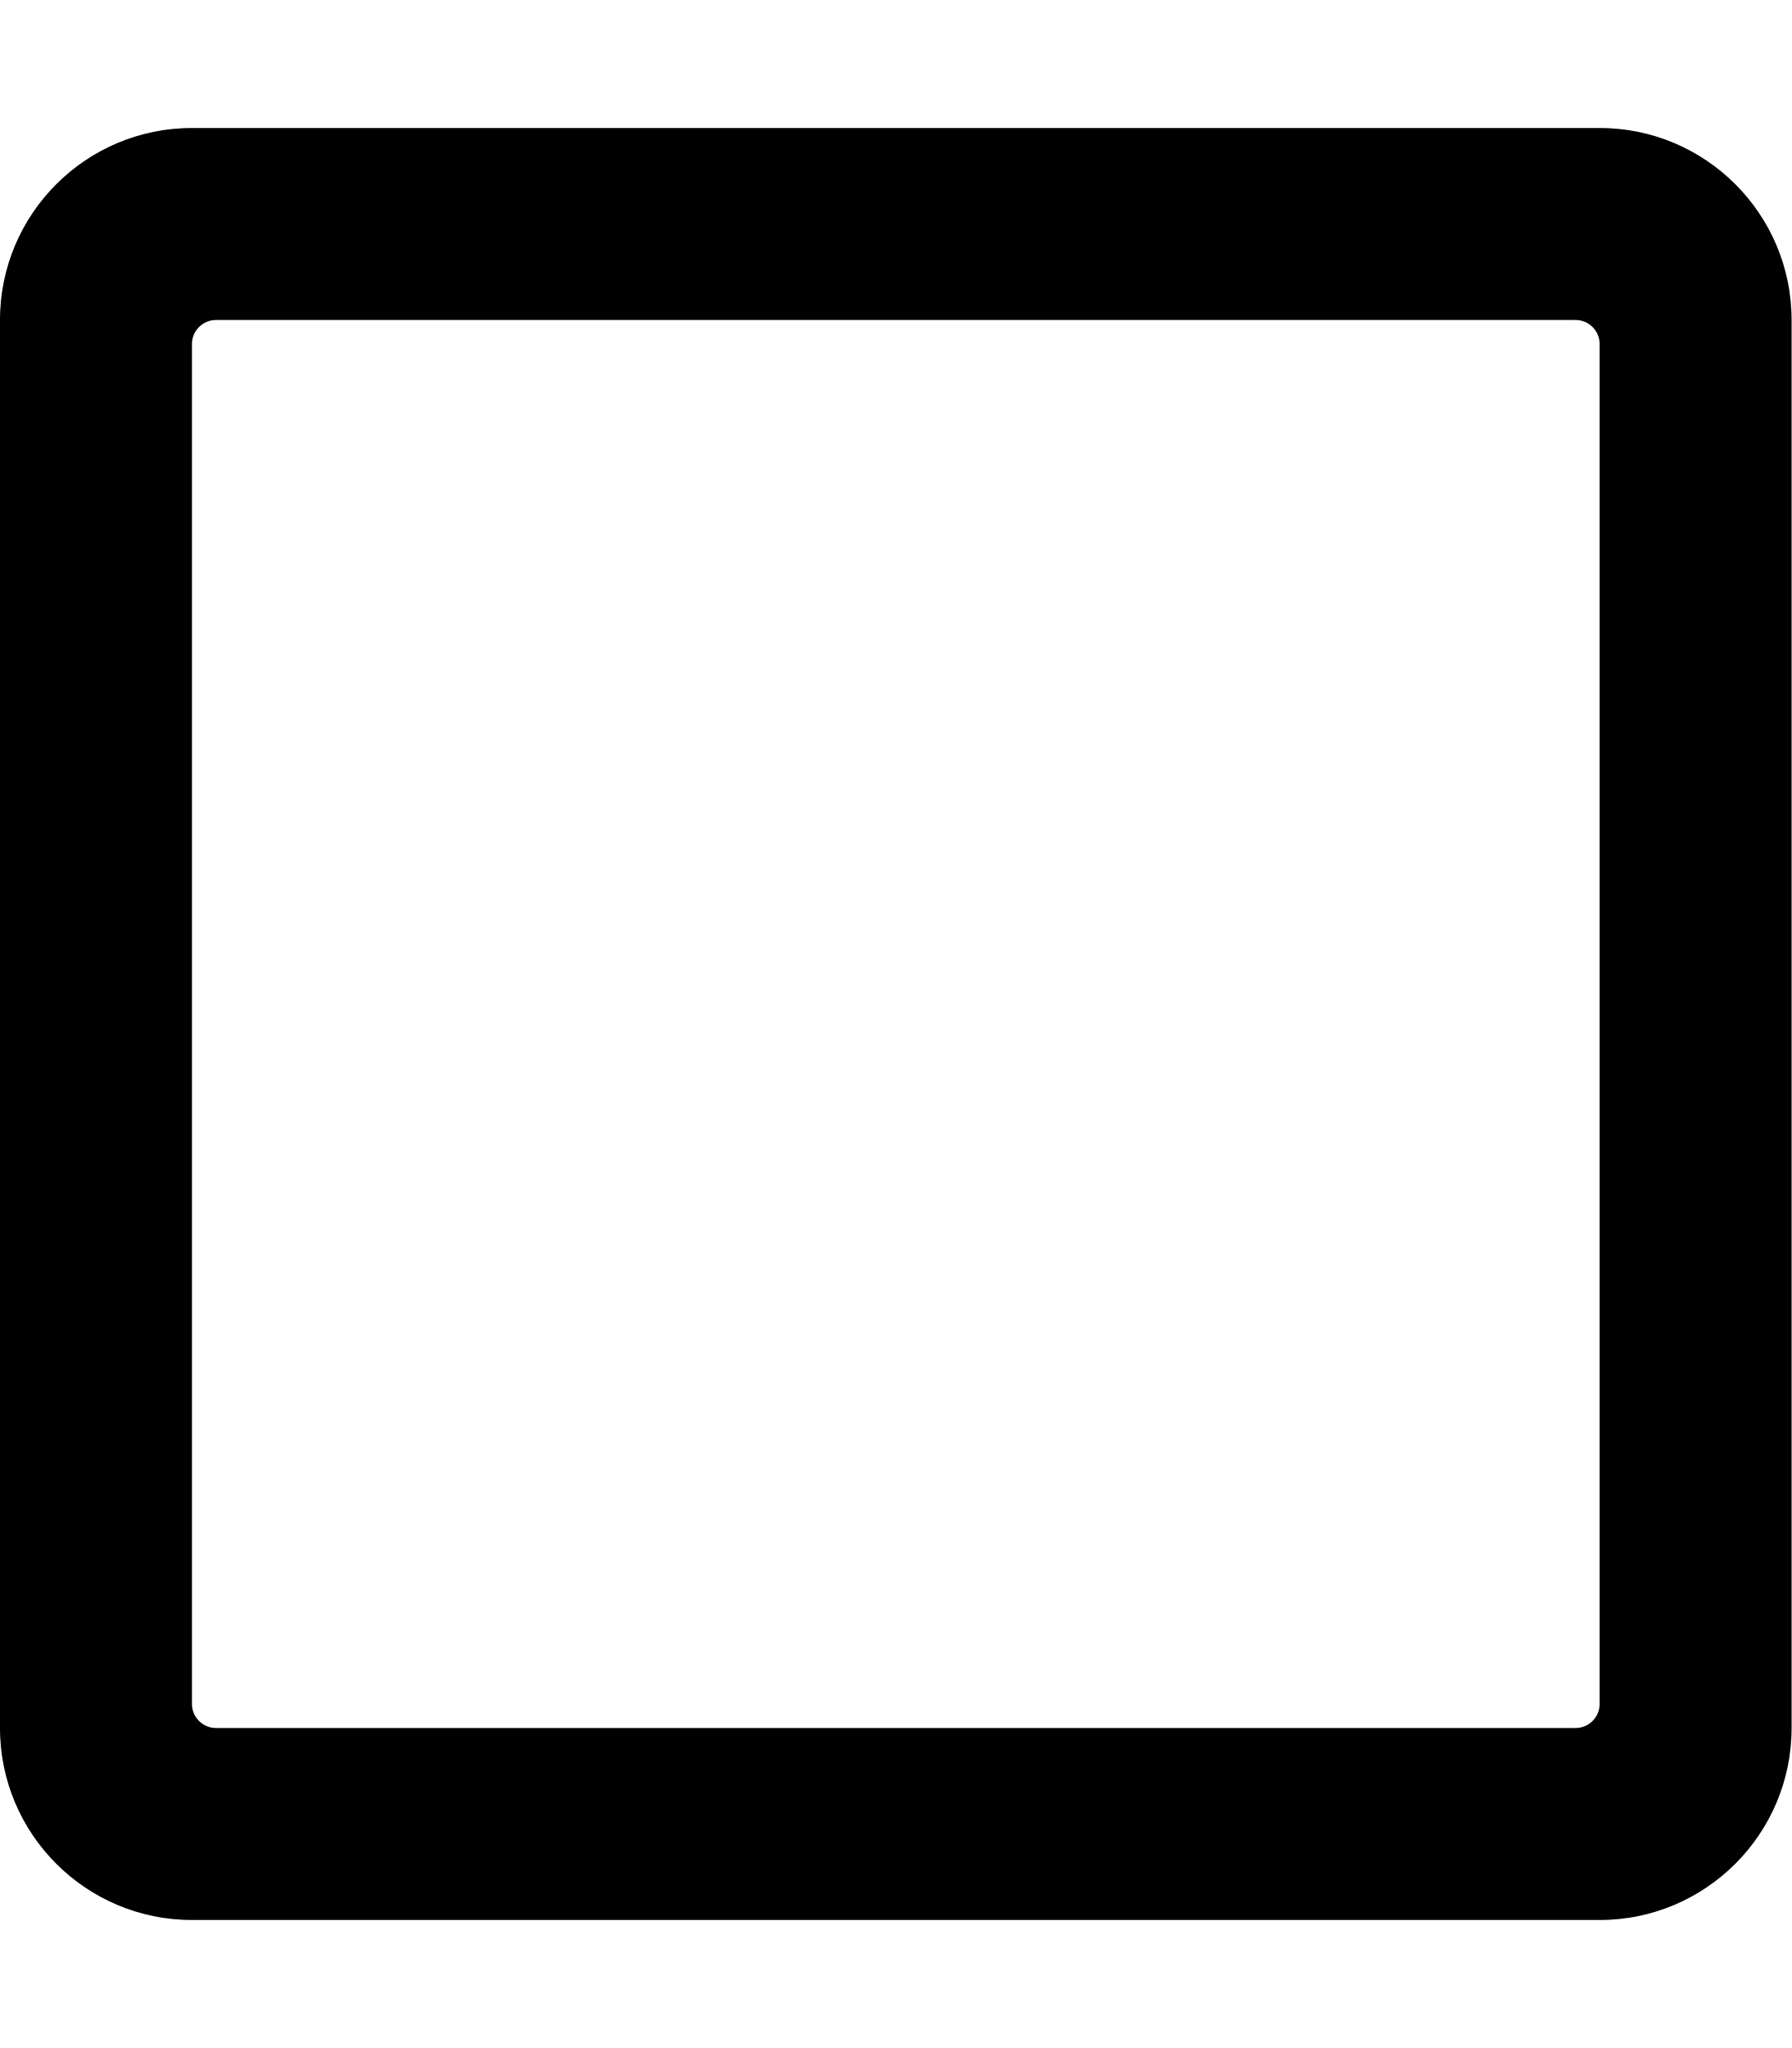
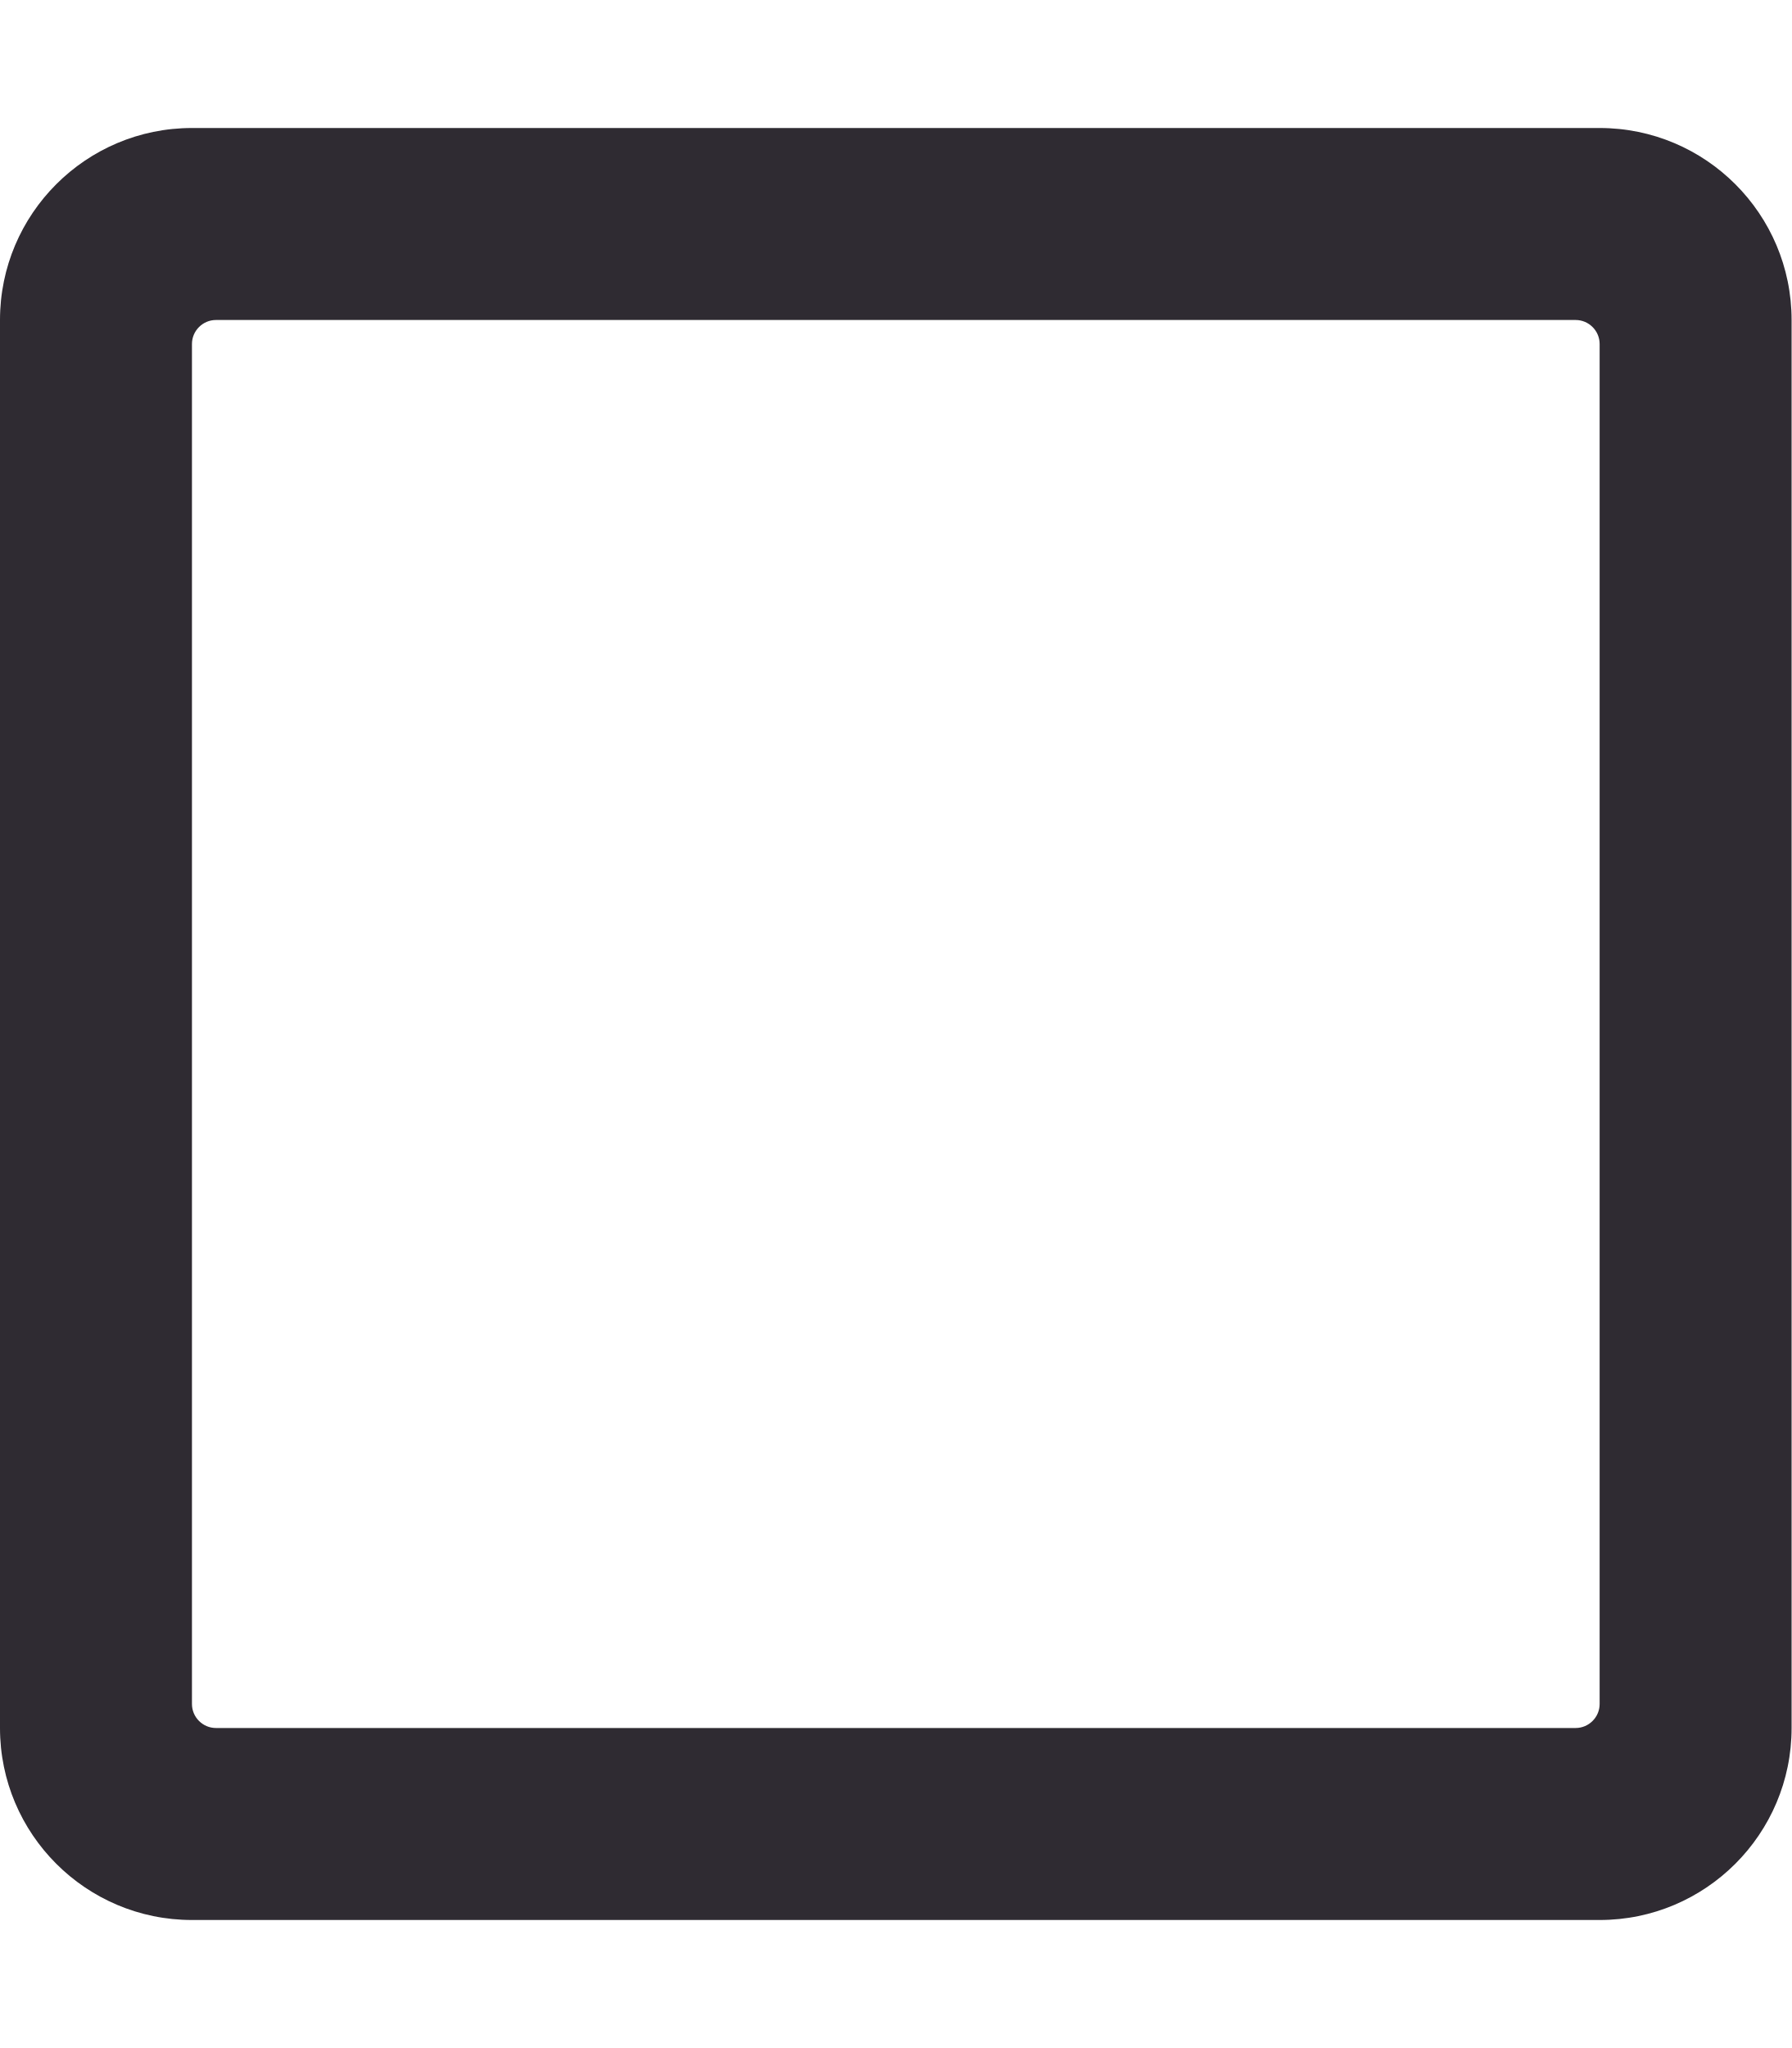
<svg xmlns="http://www.w3.org/2000/svg" aria-hidden="true" focusable="false" data-prefix="far" data-icon="square" class="svg-inline--fa fa-square fa-w-14" role="img" viewBox="0 0 448 512">
-   <path fill="currentColor" d="M400 32H48C21.5 32 0 53.5 0 80v352c0 26.5 21.5 48 48 48h352c26.5 0 48-21.5 48-48V80c0-26.5-21.5-48-48-48zm-6 400H54c-3.3 0-6-2.7-6-6V86c0-3.3 2.7-6 6-6h340c3.3 0 6 2.7 6 6v340c0 3.3-2.7 6-6 6z" />
+   <path fill="#2f2b32" d="M400 32H48C21.5 32 0 53.5 0 80v352c0 26.5 21.5 48 48 48h352c26.5 0 48-21.5 48-48V80c0-26.5-21.5-48-48-48zm-6 400H54c-3.3 0-6-2.7-6-6V86c0-3.3 2.7-6 6-6h340c3.3 0 6 2.7 6 6v340c0 3.3-2.7 6-6 6z" />
</svg>
